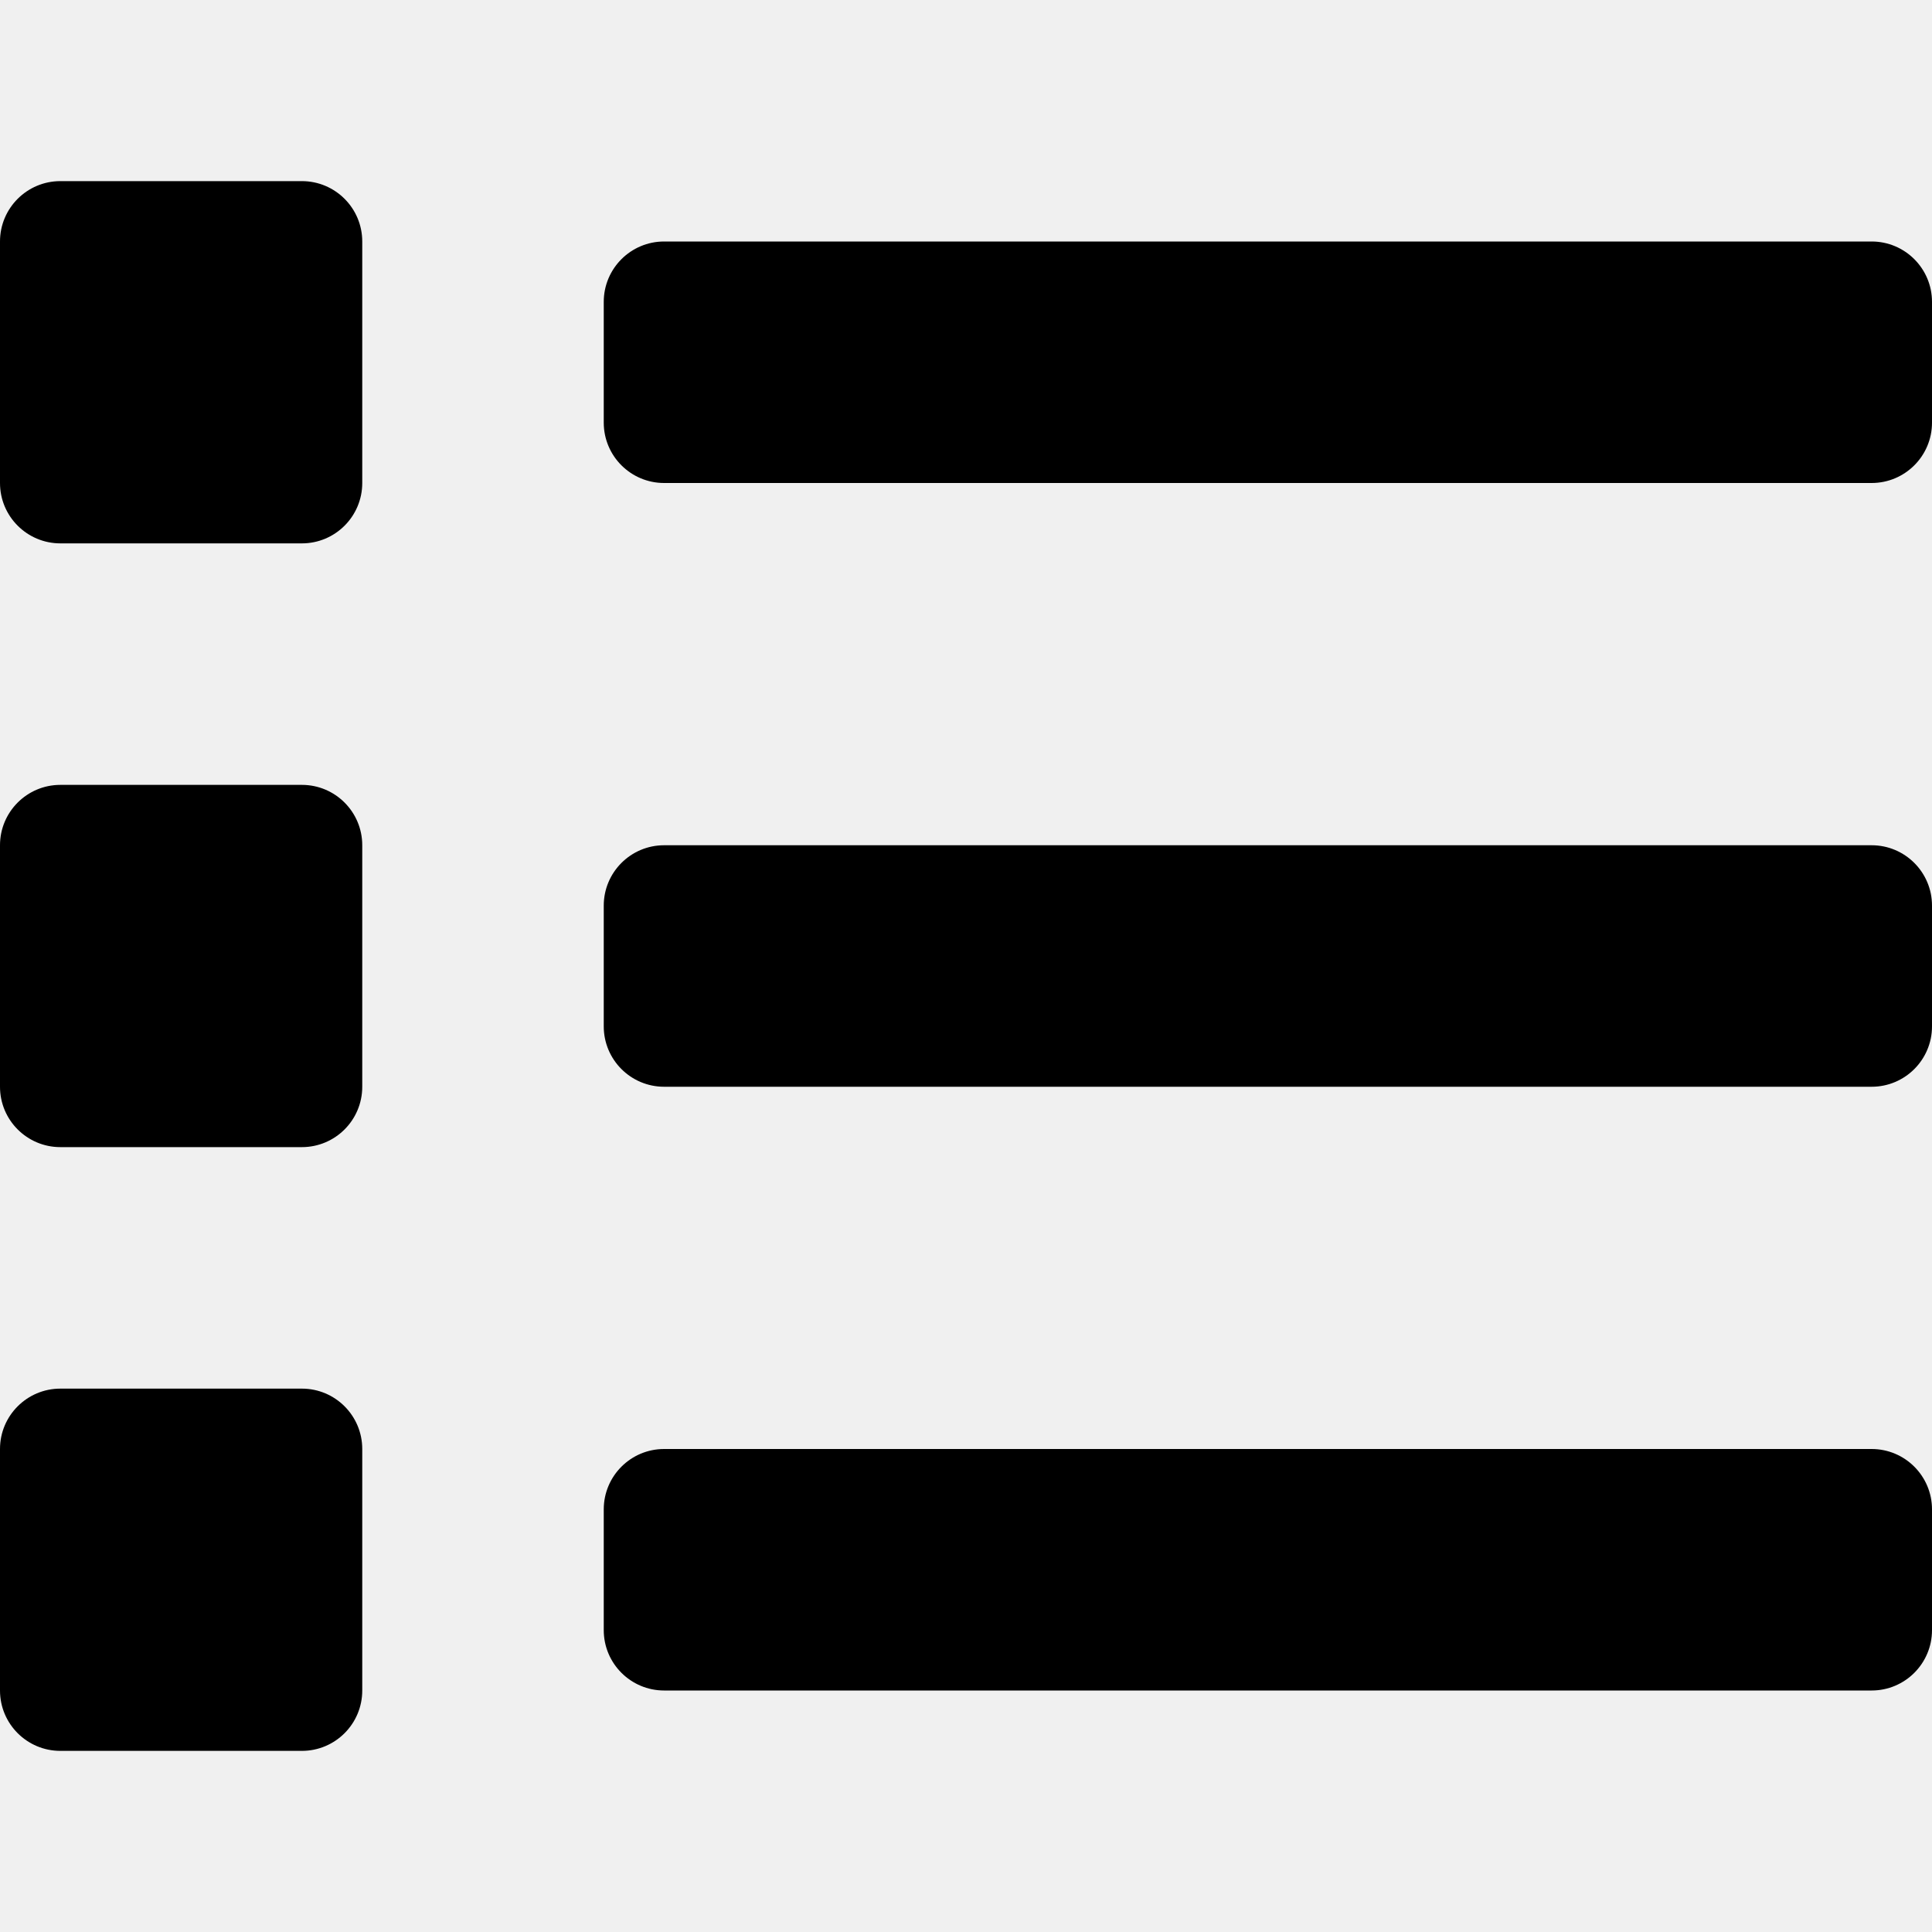
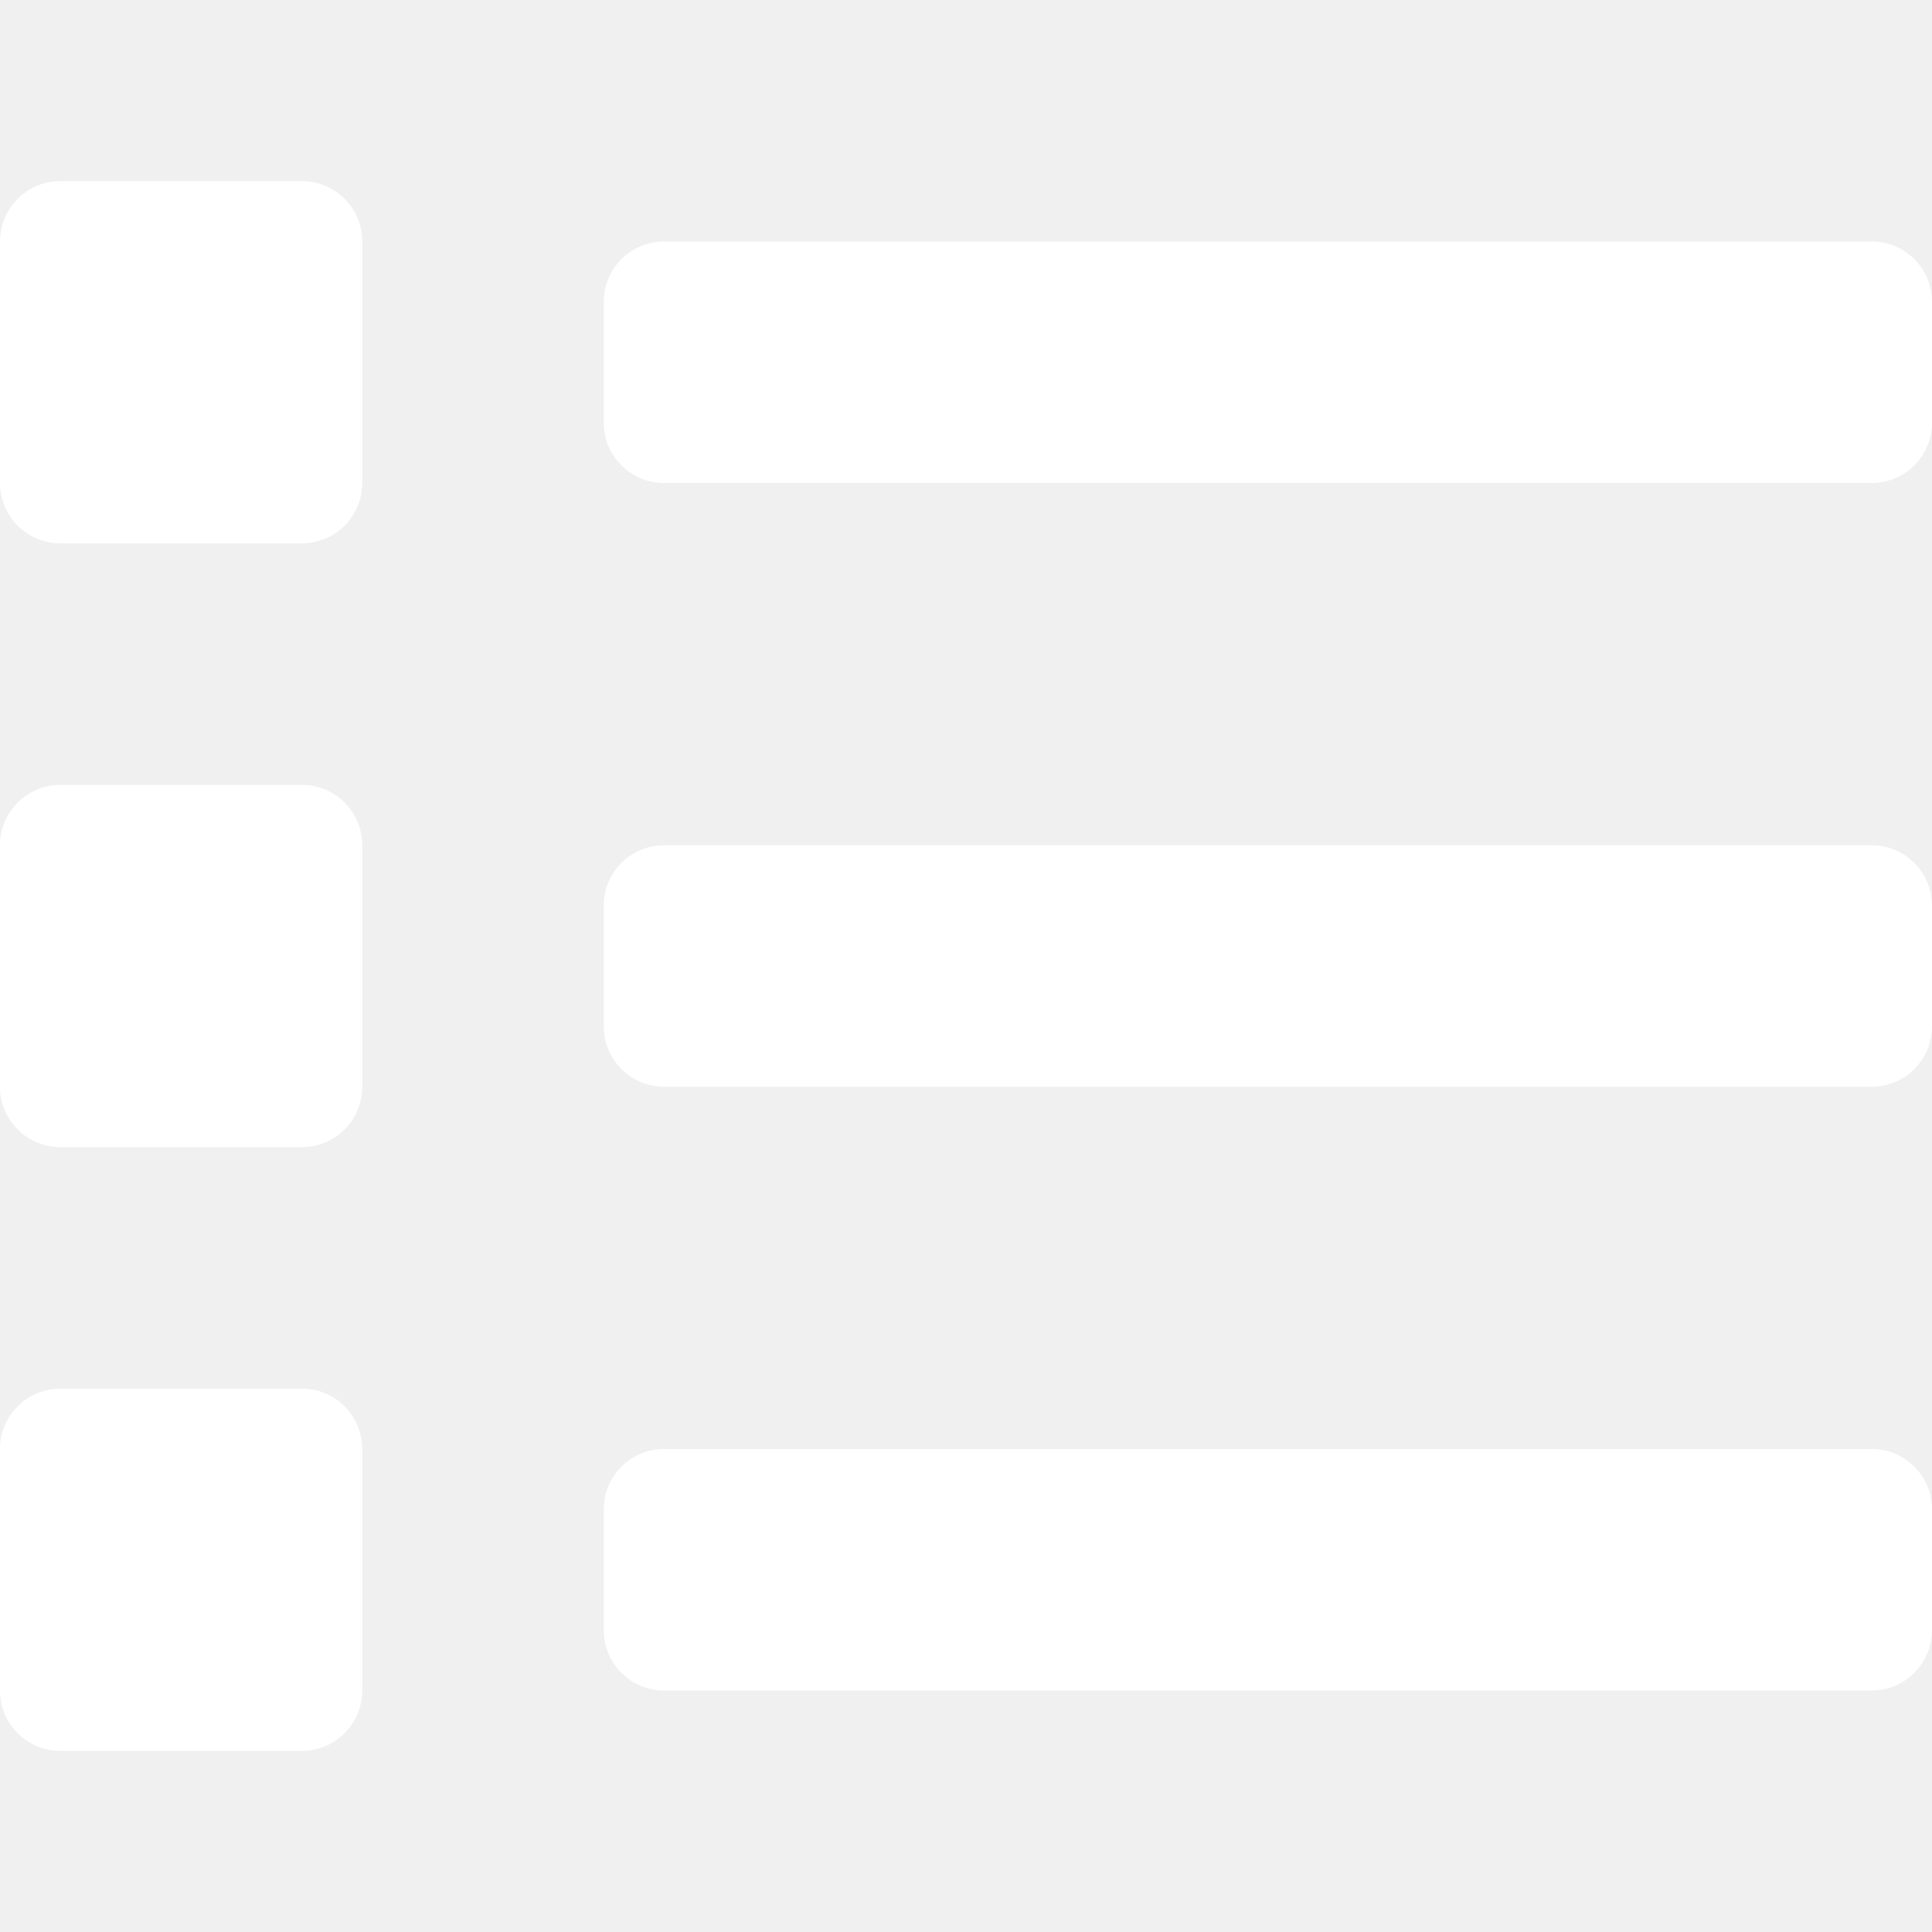
<svg xmlns="http://www.w3.org/2000/svg" aria-hidden="true" focusable="false" data-prefix="fas" data-icon="list" class="svg-inline--fa fa-list fa-w-16" role="img" viewBox="0 0 512 512">
-   <path fill="currentColor" d="M80 368H16a16 16 0 0 0-16 16v64a16 16 0 0 0 16 16h64a16 16 0 0 0 16-16v-64a16 16 0 0 0-16-16zm0-320H16A16 16 0 0 0 0 64v64a16 16 0 0 0 16 16h64a16 16 0 0 0 16-16V64a16 16 0 0 0-16-16zm0 160H16a16 16 0 0 0-16 16v64a16 16 0 0 0 16 16h64a16 16 0 0 0 16-16v-64a16 16 0 0 0-16-16zm416 176H176a16 16 0 0 0-16 16v32a16 16 0 0 0 16 16h320a16 16 0 0 0 16-16v-32a16 16 0 0 0-16-16zm0-320H176a16 16 0 0 0-16 16v32a16 16 0 0 0 16 16h320a16 16 0 0 0 16-16V80a16 16 0 0 0-16-16zm0 160H176a16 16 0 0 0-16 16v32a16 16 0 0 0 16 16h320a16 16 0 0 0 16-16v-32a16 16 0 0 0-16-16z" />
+   <path fill="white" d="M80 368H16a16 16 0 0 0-16 16v64a16 16 0 0 0 16 16h64a16 16 0 0 0 16-16v-64a16 16 0 0 0-16-16zm0-320H16A16 16 0 0 0 0 64v64a16 16 0 0 0 16 16h64a16 16 0 0 0 16-16V64a16 16 0 0 0-16-16zm0 160H16a16 16 0 0 0-16 16v64a16 16 0 0 0 16 16h64a16 16 0 0 0 16-16v-64a16 16 0 0 0-16-16zm416 176H176a16 16 0 0 0-16 16v32a16 16 0 0 0 16 16h320a16 16 0 0 0 16-16v-32a16 16 0 0 0-16-16zm0-320H176a16 16 0 0 0-16 16v32a16 16 0 0 0 16 16h320a16 16 0 0 0 16-16V80a16 16 0 0 0-16-16zm0 160H176a16 16 0 0 0-16 16v32a16 16 0 0 0 16 16h320a16 16 0 0 0 16-16v-32a16 16 0 0 0-16-16z" />
</svg>
